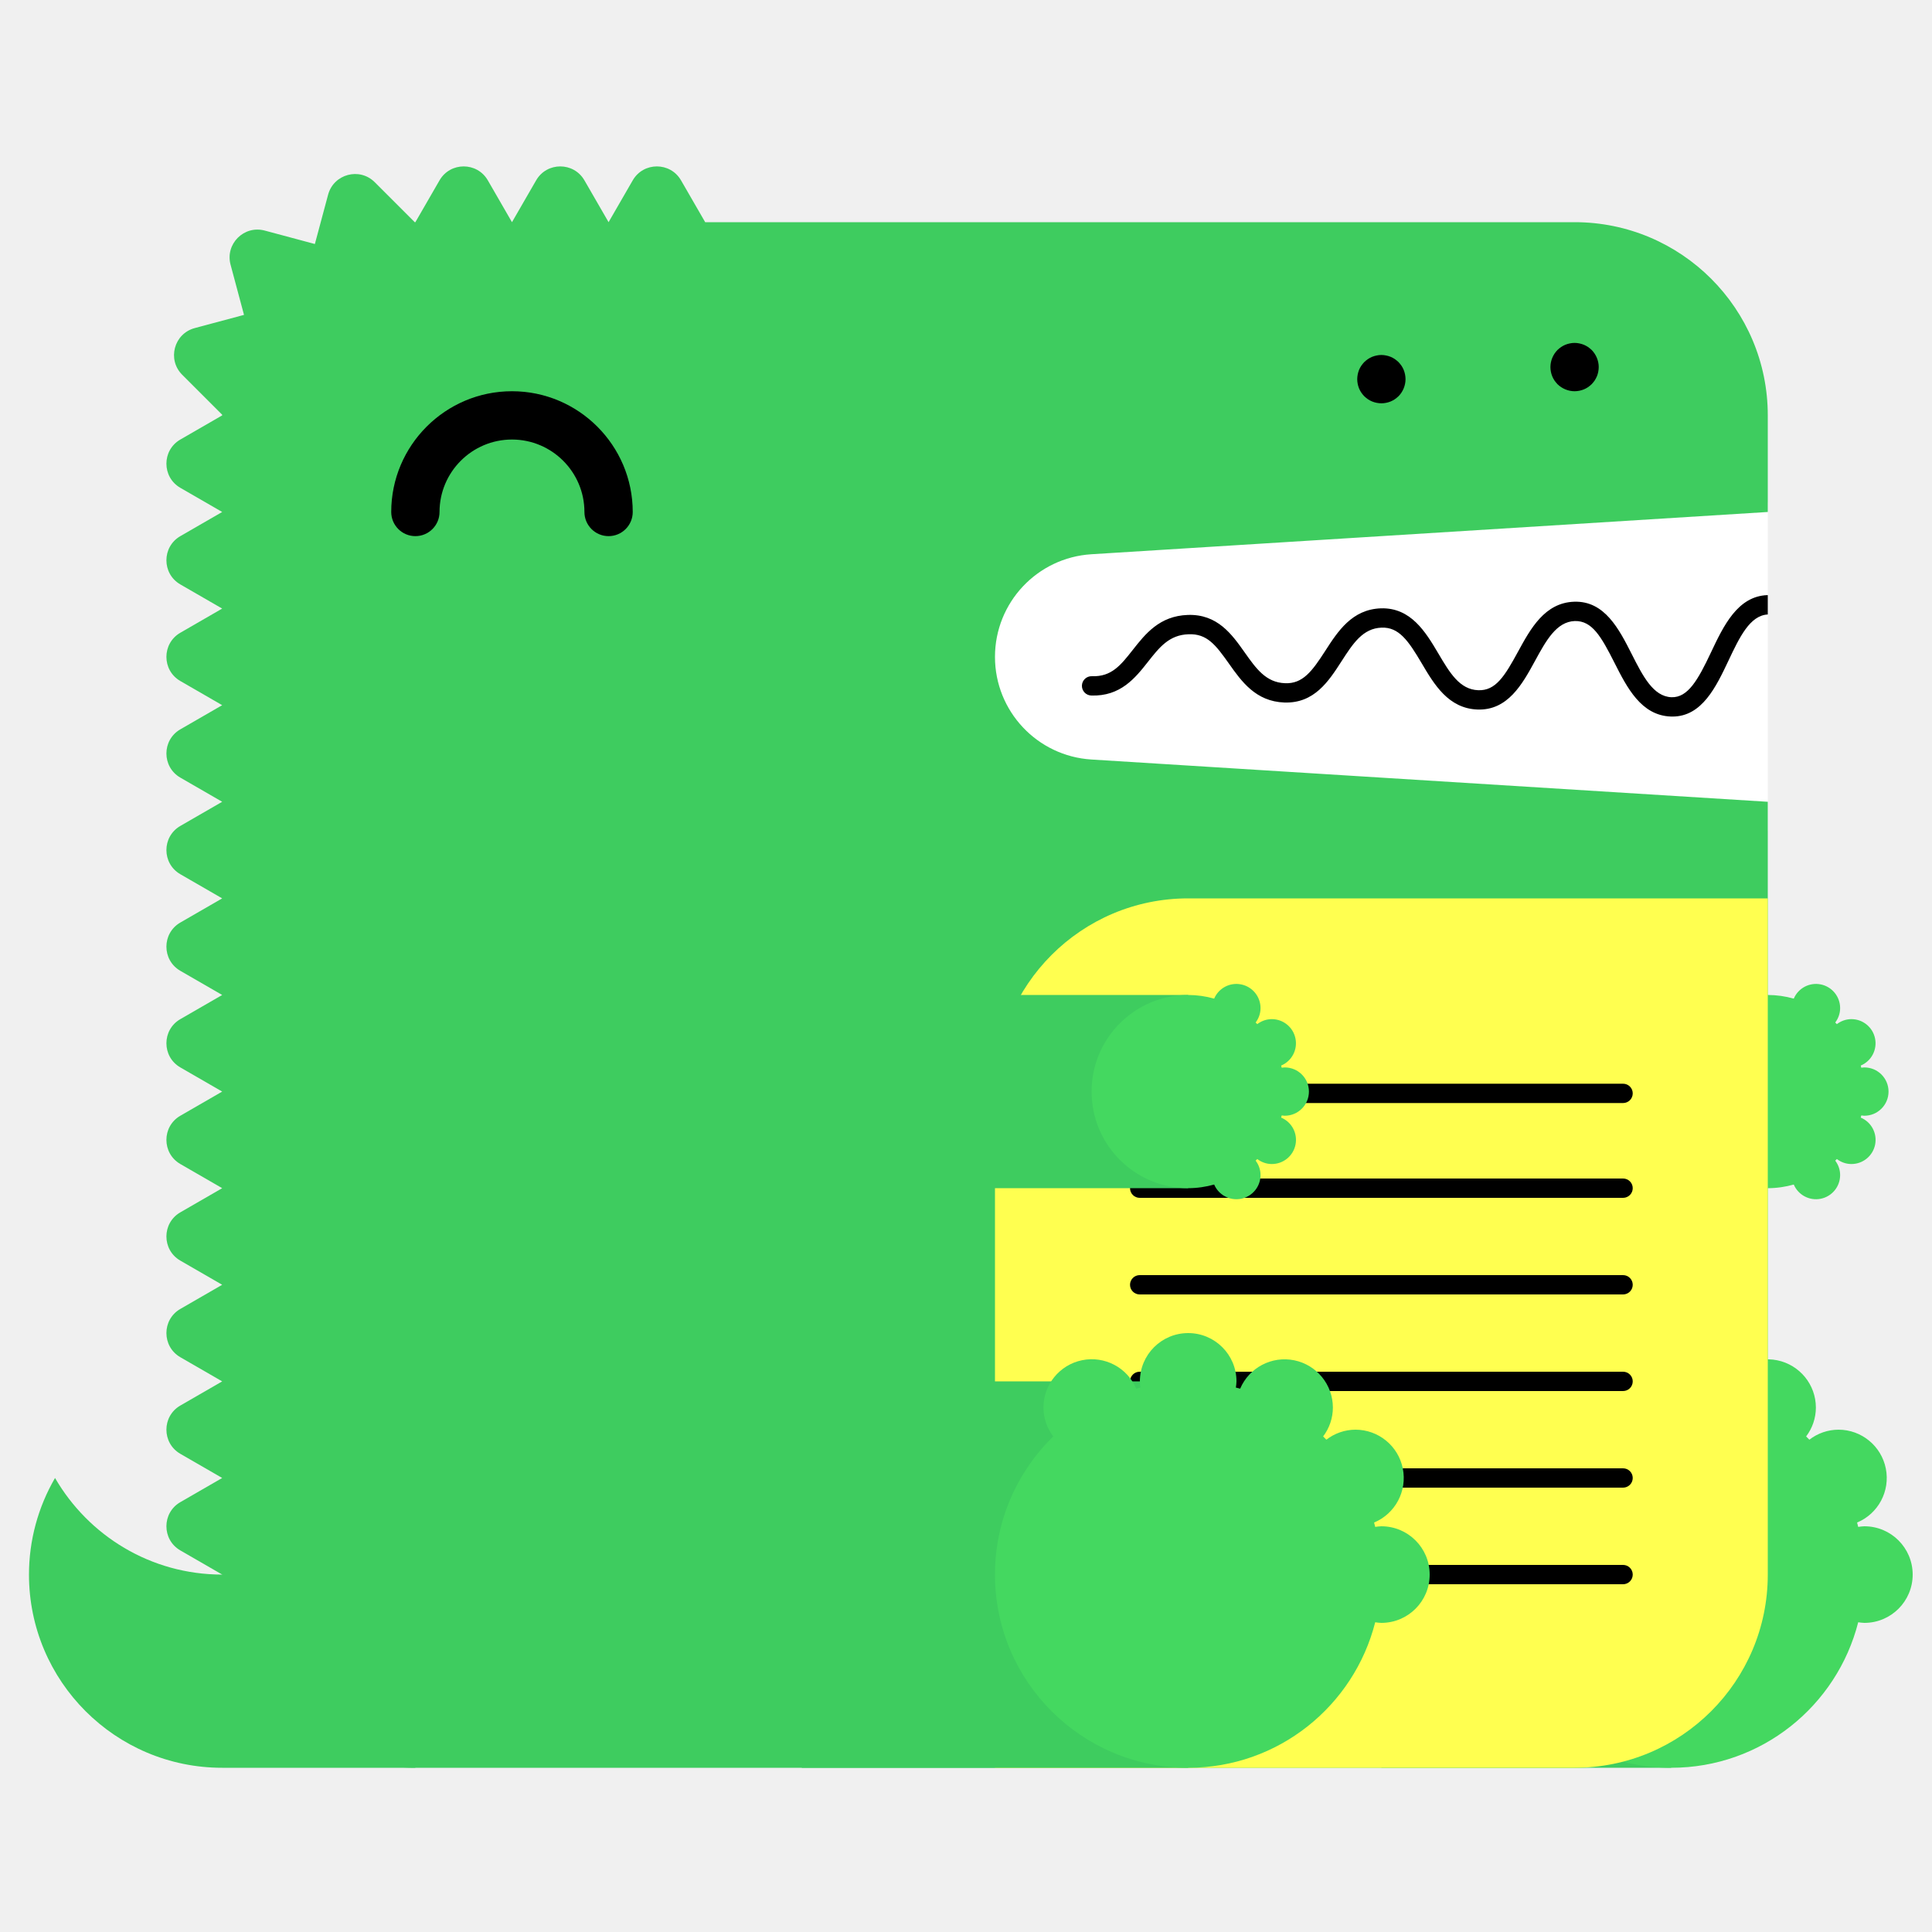
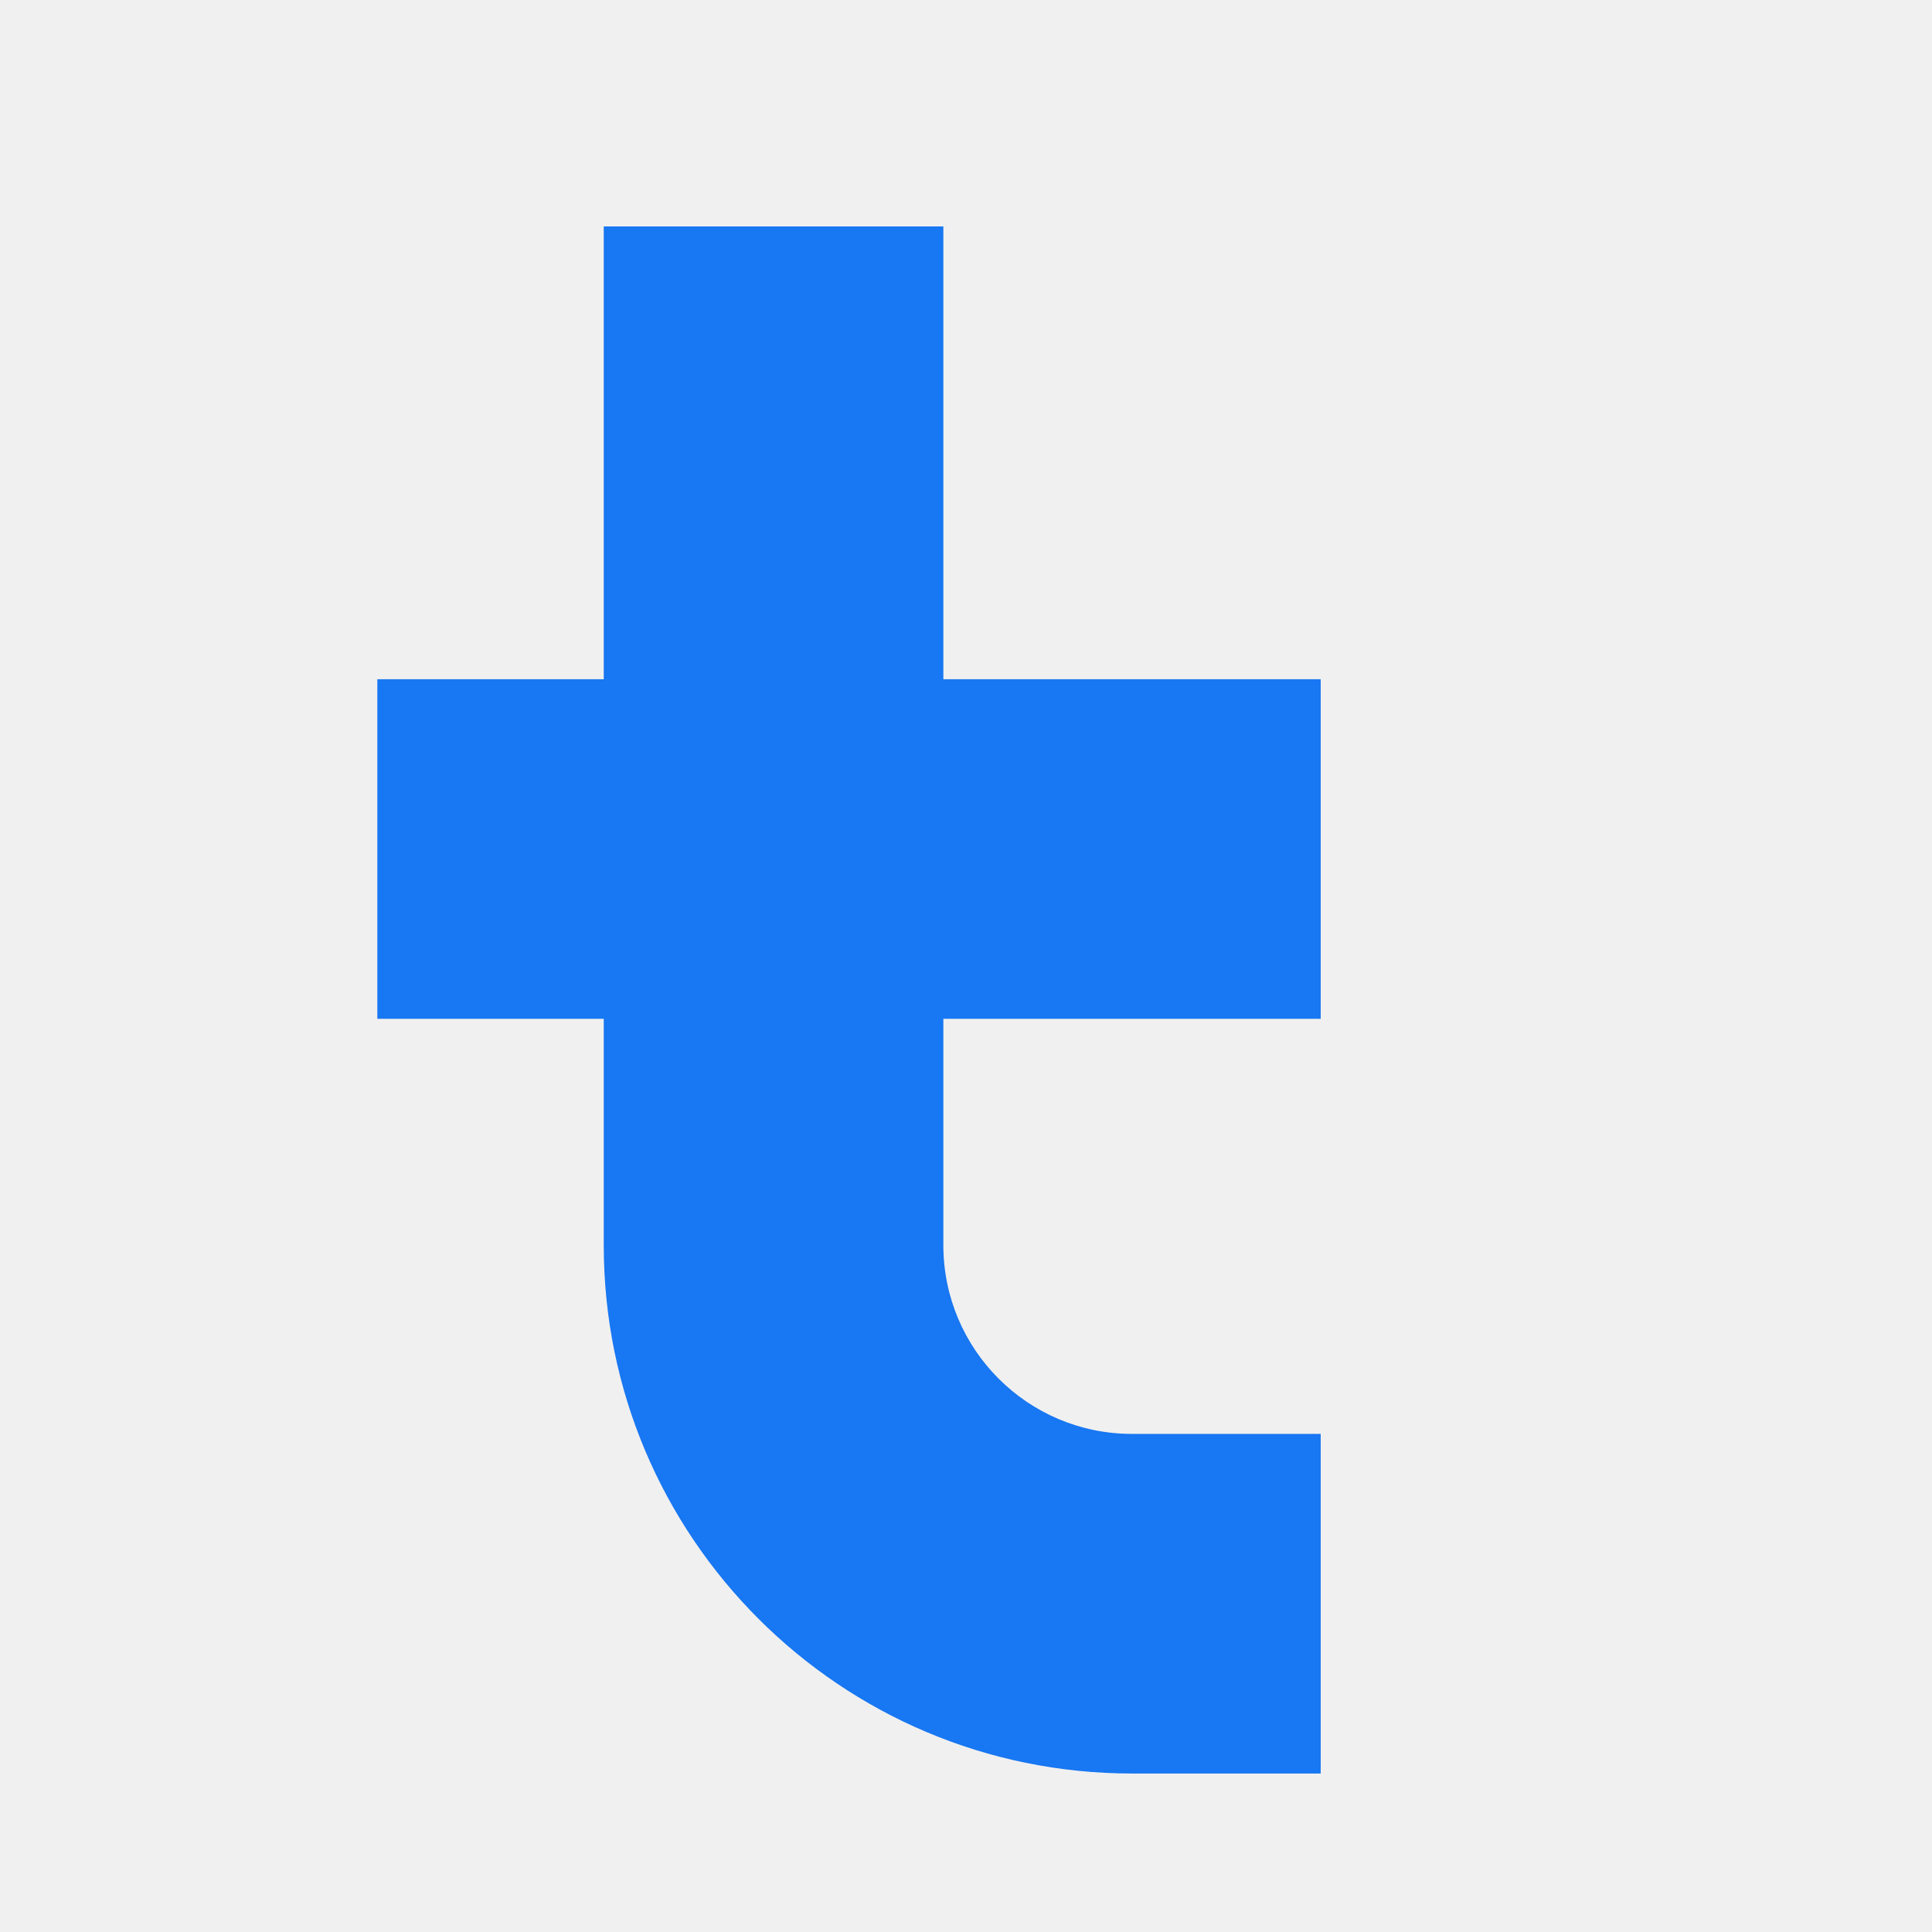
- <svg xmlns="http://www.w3.org/2000/svg" width="200" height="200" viewBox="0 0 200 200">
-   <g fill="none" fill-rule="evenodd">
-     <path fill="#FFF" d="M99 52h84v34H99z" />
-     <path d="M23 163c-7.398 0-13.843-4.027-17.303-10A19.886 19.886 0 0 0 3 163c0 11.046 8.954 20 20 20h20v-20H23z" fill="#3ECC5F" />
-     <path d="M112.98 57.376L183 53V43c0-11.046-8.954-20-20-20H73l-2.5-4.33c-1.112-1.925-3.889-1.925-5 0L63 23l-2.5-4.33c-1.111-1.925-3.889-1.925-5 0L53 23l-2.5-4.33c-1.111-1.925-3.889-1.925-5 0L43 23c-.022 0-.042.003-.065.003l-4.142-4.141c-1.57-1.571-4.252-.853-4.828 1.294l-1.369 5.104-5.192-1.392c-2.148-.575-4.111 1.389-3.535 3.536l1.39 5.193-5.102 1.367c-2.148.576-2.867 3.259-1.296 4.83l4.142 4.142c0 .021-.003.042-.003.064l-4.33 2.5c-1.925 1.111-1.925 3.889 0 5L23 53l-4.33 2.5c-1.925 1.111-1.925 3.889 0 5L23 63l-4.33 2.5c-1.925 1.111-1.925 3.889 0 5L23 73l-4.33 2.5c-1.925 1.111-1.925 3.889 0 5L23 83l-4.33 2.5c-1.925 1.111-1.925 3.889 0 5L23 93l-4.33 2.5c-1.925 1.111-1.925 3.889 0 5L23 103l-4.33 2.5c-1.925 1.111-1.925 3.889 0 5L23 113l-4.33 2.5c-1.925 1.111-1.925 3.889 0 5L23 123l-4.33 2.5c-1.925 1.111-1.925 3.889 0 5L23 133l-4.33 2.5c-1.925 1.111-1.925 3.889 0 5L23 143l-4.33 2.5c-1.925 1.111-1.925 3.889 0 5L23 153l-4.33 2.5c-1.925 1.111-1.925 3.889 0 5L23 163c0 11.046 8.954 20 20 20h120c11.046 0 20-8.954 20-20V83l-70.02-4.376A10.645 10.645 0 0 1 103 68c0-5.621 4.37-10.273 9.98-10.624" fill="#3ECC5F" />
-     <path fill="#3ECC5F" d="M143 183h30v-40h-30z" />
-     <path d="M193 158c-.219 0-.428.037-.639.064-.038-.15-.074-.301-.116-.451A5 5 0 0 0 190.32 148a4.96 4.96 0 0 0-3.016 1.036 26.531 26.531 0 0 0-.335-.336 4.955 4.955 0 0 0 1.011-2.987 5 5 0 0 0-9.599-1.959c-.148-.042-.297-.077-.445-.115.027-.211.064-.42.064-.639a5 5 0 0 0-5-5 5 5 0 0 0-5 5c0 .219.037.428.064.639-.148.038-.297.073-.445.115a4.998 4.998 0 0 0-9.599 1.959c0 1.125.384 2.151 1.011 2.987-3.717 3.632-6.031 8.693-6.031 14.3 0 11.046 8.954 20 20 20 9.339 0 17.16-6.41 19.361-15.064.211.027.42.064.639.064a5 5 0 0 0 5-5 5 5 0 0 0-5-5" fill="#44D860" />
-     <path fill="#3ECC5F" d="M153 123h30v-20h-30z" />
-     <path d="M193 115.5a2.5 2.5 0 1 0 0-5c-.109 0-.214.019-.319.032-.02-.075-.037-.15-.058-.225a2.501 2.501 0 0 0-.963-4.807c-.569 0-1.088.197-1.508.518a6.653 6.653 0 0 0-.168-.168c.314-.417.506-.931.506-1.494a2.5 2.5 0 0 0-4.8-.979A9.987 9.987 0 0 0 183 103c-5.522 0-10 4.478-10 10s4.478 10 10 10c.934 0 1.833-.138 2.69-.377a2.5 2.5 0 0 0 4.8-.979c0-.563-.192-1.077-.506-1.494.057-.055.113-.111.168-.168.42.321.939.518 1.508.518a2.5 2.5 0 0 0 .963-4.807c.021-.074.038-.15.058-.225.105.013.21.032.319.032" fill="#44D860" />
-     <path d="M63 55.5a2.5 2.5 0 0 1-2.5-2.5c0-4.136-3.364-7.5-7.5-7.5s-7.5 3.364-7.5 7.5a2.5 2.5 0 1 1-5 0c0-6.893 5.607-12.5 12.5-12.5S65.5 46.107 65.5 53a2.5 2.5 0 0 1-2.5 2.5" fill="#000" />
-     <path d="M103 183h60c11.046 0 20-8.954 20-20V93h-60c-11.046 0-20 8.954-20 20v70z" fill="#FFFF50" />
-     <path d="M168.02 124h-50.04a1 1 0 1 1 0-2h50.04a1 1 0 1 1 0 2m0 20h-50.04a1 1 0 1 1 0-2h50.04a1 1 0 1 1 0 2m0 20h-50.04a1 1 0 1 1 0-2h50.04a1 1 0 1 1 0 2m0-49.814h-50.04a1 1 0 1 1 0-2h50.04a1 1 0 1 1 0 2m0 19.814h-50.04a1 1 0 1 1 0-2h50.04a1 1 0 1 1 0 2m0 20h-50.04a1 1 0 1 1 0-2h50.04a1 1 0 1 1 0 2M183 61.611c-.012 0-.022-.006-.034-.005-3.09.105-4.552 3.196-5.842 5.923-1.346 2.85-2.387 4.703-4.093 4.647-1.889-.068-2.969-2.202-4.113-4.46-1.314-2.594-2.814-5.536-5.963-5.426-3.046.104-4.513 2.794-5.807 5.167-1.377 2.528-2.314 4.065-4.121 3.994-1.927-.07-2.951-1.805-4.136-3.813-1.321-2.236-2.848-4.75-5.936-4.664-2.994.103-4.465 2.385-5.763 4.4-1.373 2.13-2.335 3.428-4.165 3.351-1.973-.07-2.992-1.51-4.171-3.177-1.324-1.873-2.816-3.993-5.895-3.89-2.928.1-4.399 1.97-5.696 3.618-1.232 1.564-2.194 2.802-4.229 2.724a1 1 0 0 0-.072 2c3.017.101 4.545-1.8 5.872-3.487 1.177-1.496 2.193-2.787 4.193-2.855 1.926-.082 2.829 1.115 4.195 3.045 1.297 1.834 2.769 3.914 5.731 4.021 3.103.104 4.596-2.215 5.918-4.267 1.182-1.834 2.202-3.417 4.15-3.484 1.793-.067 2.769 1.35 4.145 3.681 1.297 2.197 2.766 4.686 5.787 4.796 3.125.108 4.634-2.62 5.949-5.035 1.139-2.088 2.214-4.06 4.119-4.126 1.793-.042 2.728 1.595 4.111 4.33 1.292 2.553 2.757 5.445 5.825 5.556l.169.003c3.064 0 4.518-3.075 5.805-5.794 1.139-2.41 2.217-4.68 4.067-4.773v-2z" fill="#000" />
-     <path fill="#3ECC5F" d="M83 183h40v-40H83z" />
-     <path d="M143 158c-.219 0-.428.037-.639.064-.038-.15-.074-.301-.116-.451A5 5 0 0 0 140.32 148a4.96 4.96 0 0 0-3.016 1.036 26.531 26.531 0 0 0-.335-.336 4.955 4.955 0 0 0 1.011-2.987 5 5 0 0 0-9.599-1.959c-.148-.042-.297-.077-.445-.115.027-.211.064-.42.064-.639a5 5 0 0 0-5-5 5 5 0 0 0-5 5c0 .219.037.428.064.639-.148.038-.297.073-.445.115a4.998 4.998 0 0 0-9.599 1.959c0 1.125.384 2.151 1.011 2.987-3.717 3.632-6.031 8.693-6.031 14.3 0 11.046 8.954 20 20 20 9.339 0 17.16-6.41 19.361-15.064.211.027.42.064.639.064a5 5 0 0 0 5-5 5 5 0 0 0-5-5" fill="#44D860" />
-     <path fill="#3ECC5F" d="M83 123h40v-20H83z" />
-     <path d="M133 115.5a2.5 2.5 0 1 0 0-5c-.109 0-.214.019-.319.032-.02-.075-.037-.15-.058-.225a2.501 2.501 0 0 0-.963-4.807c-.569 0-1.088.197-1.508.518a6.653 6.653 0 0 0-.168-.168c.314-.417.506-.931.506-1.494a2.5 2.5 0 0 0-4.8-.979A9.987 9.987 0 0 0 123 103c-5.522 0-10 4.478-10 10s4.478 10 10 10c.934 0 1.833-.138 2.69-.377a2.5 2.5 0 0 0 4.8-.979c0-.563-.192-1.077-.506-1.494.057-.055.113-.111.168-.168.42.321.939.518 1.508.518a2.5 2.5 0 0 0 .963-4.807c.021-.074.038-.15.058-.225.105.013.21.032.319.032" fill="#44D860" />
-     <path d="M143 41.75c-.16 0-.33-.02-.49-.05a2.52 2.52 0 0 1-.47-.14c-.15-.06-.29-.14-.431-.23-.13-.09-.259-.2-.38-.31-.109-.12-.219-.24-.309-.38s-.17-.28-.231-.43a2.619 2.619 0 0 1-.189-.96c0-.16.02-.33.05-.49.03-.16.08-.31.139-.47.061-.15.141-.29.231-.43.09-.13.2-.26.309-.38.121-.11.25-.22.38-.31.141-.09.281-.17.431-.23.149-.06.31-.11.47-.14.32-.07.65-.07.98 0 .159.03.32.08.47.14.149.06.29.14.43.23.13.09.259.2.38.31.11.12.22.25.31.38.09.14.17.28.23.43.06.16.11.31.14.47.029.16.05.33.05.49 0 .66-.271 1.31-.73 1.77-.121.11-.25.22-.38.31-.14.09-.281.17-.43.23a2.565 2.565 0 0 1-.96.19m20-1.25c-.66 0-1.3-.27-1.771-.73a3.802 3.802 0 0 1-.309-.38c-.09-.14-.17-.28-.231-.43a2.619 2.619 0 0 1-.189-.96c0-.66.27-1.3.729-1.77.121-.11.25-.22.38-.31.141-.09.281-.17.431-.23.149-.06.31-.11.47-.14.32-.07.66-.07.98 0 .159.03.32.08.47.14.149.06.29.14.43.23.13.09.259.2.38.31.459.47.73 1.11.73 1.77 0 .16-.021.33-.05.49-.03.16-.08.32-.14.47-.07.15-.14.29-.23.43-.09.13-.2.26-.31.38-.121.11-.25.22-.38.31-.14.09-.281.17-.43.23a2.565 2.565 0 0 1-.96.19" fill="#000" />
-   </g>
+ <svg xmlns="http://www.w3.org/2000/svg" width="512" height="512" viewBox="0 0 512 512" fill="none">
+   <path fill-rule="evenodd" clip-rule="evenodd" d="M160 60V180H100V270H160V330C160 407.32 222.68 470 300 470H350V380H300C272.386 380 250 357.614 250 330V270H350V180H250V60H160Z" fill="#1877F2" />
</svg>
